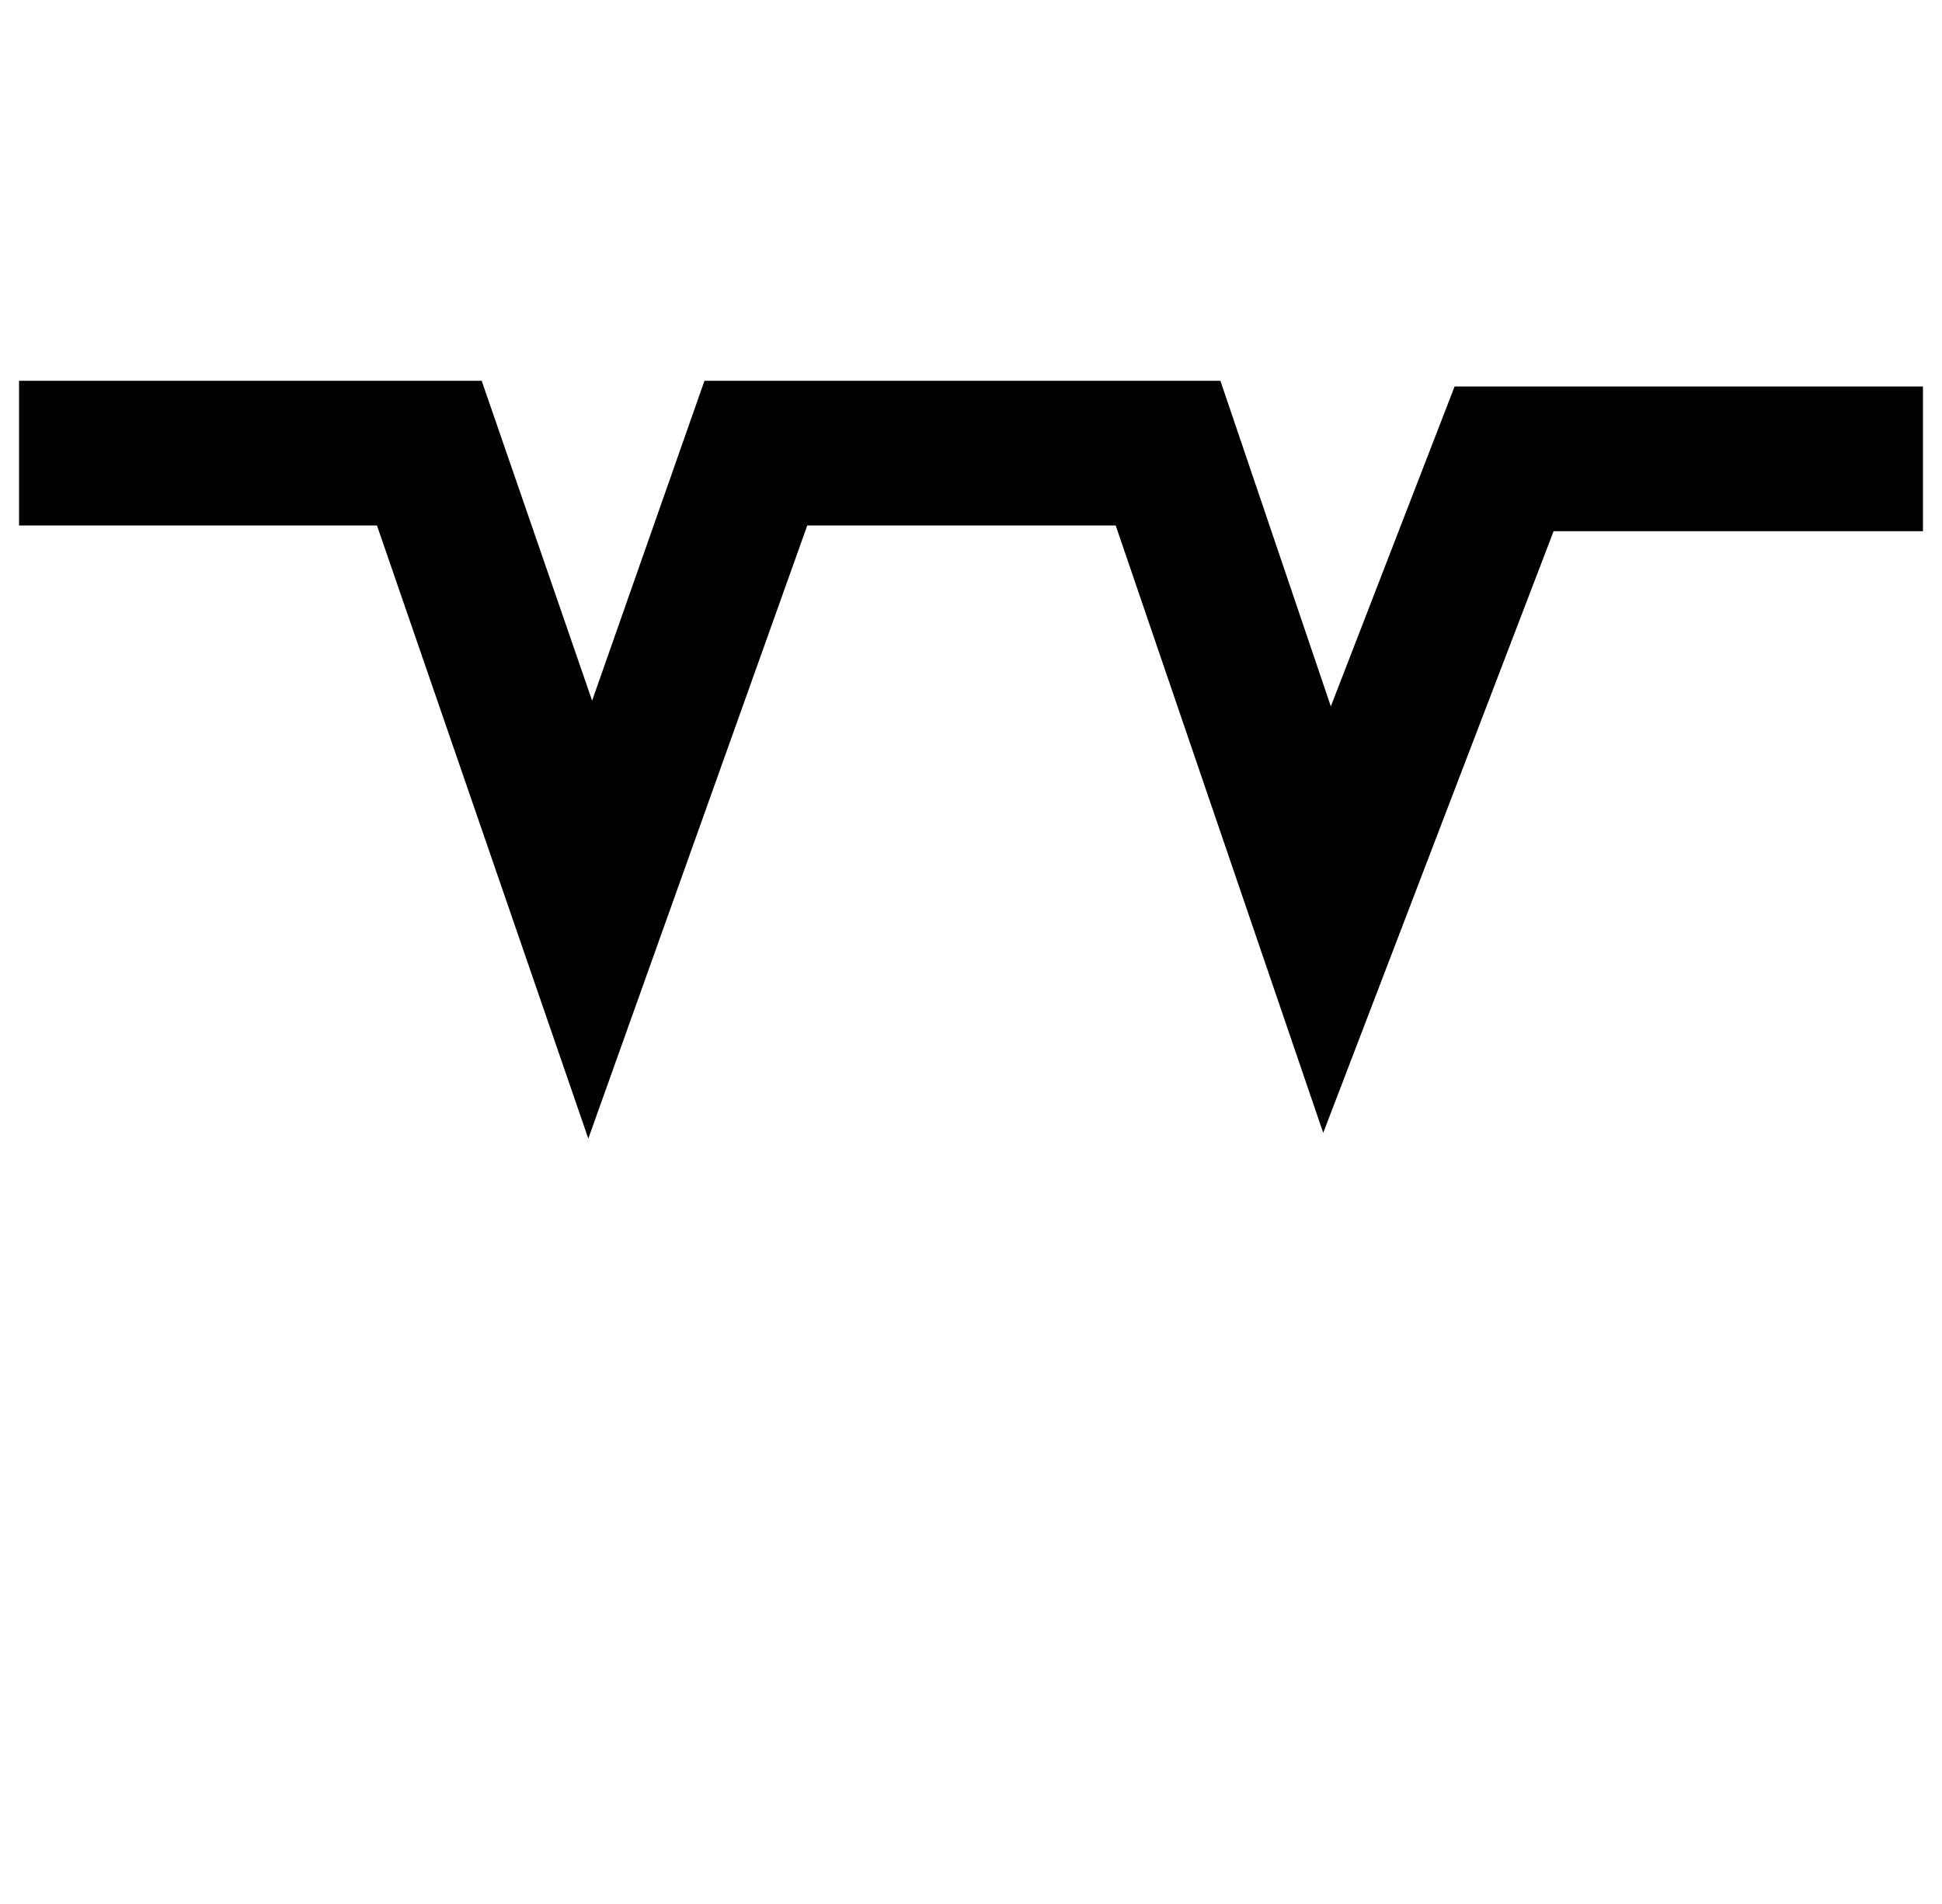
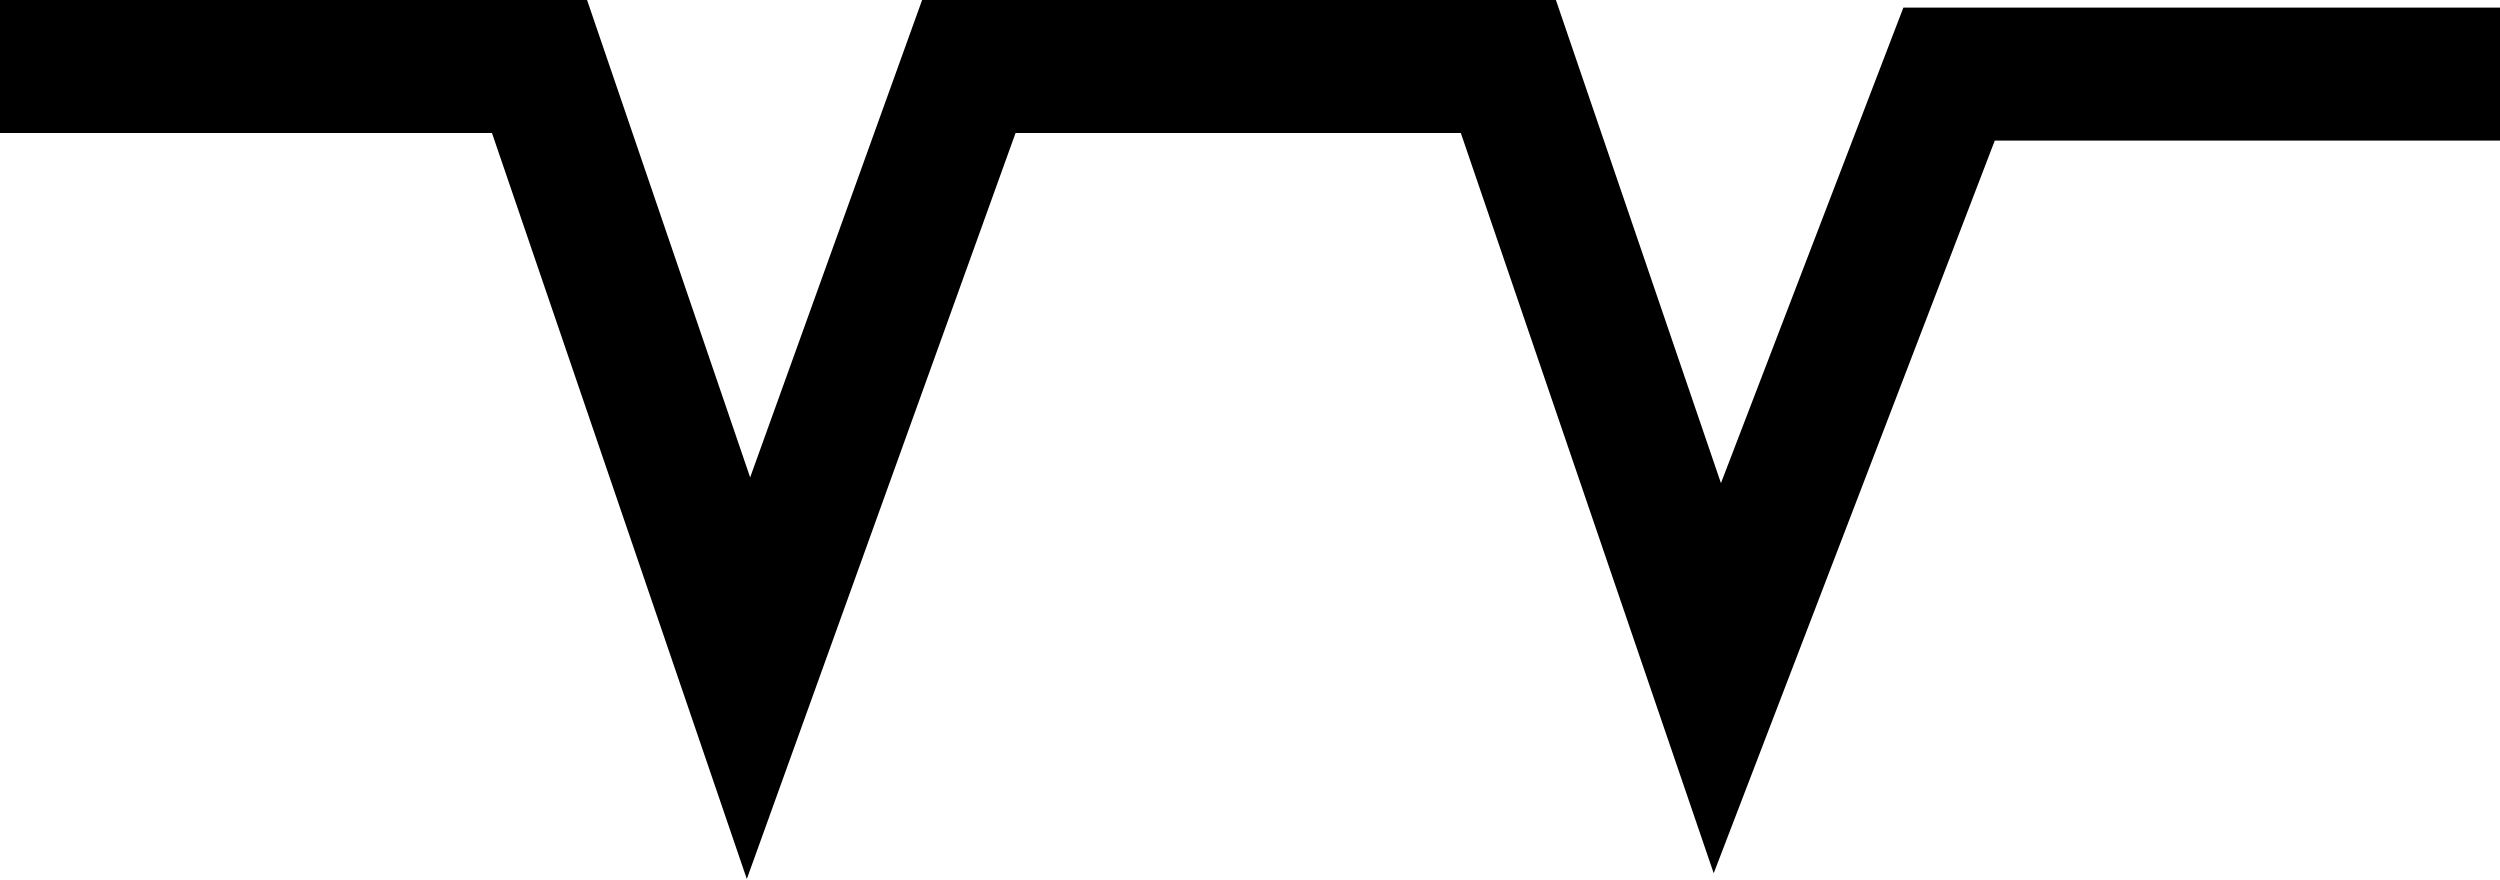
- <svg xmlns="http://www.w3.org/2000/svg" version="1.1" viewBox="-10 0 1020 1000">
-   <path fill="currentColor" d="M0 200h243l58 168l59 -168h271l58 171l65 -168h246v76h-194l-121 316l-109 -319h-162l-115 322l-111 -322h-188v-76z" />
+ <svg xmlns="http://www.w3.org/2000/svg" width="6.58mm" height="2.314mm" version="1.1" viewBox="0 0 6.58 2.314" id="svg842">
+   <defs id="defs846" />
+   <g transform="translate(-63.348,-107.7357)" id="g840">
+     <polyline class="fil2 str1" transform="matrix(0.01,0,0,0.01,-22.172,-6.8093)" points="8552 11472 8694 11472 8749 11633 8807 11472 8949 11472 9004 11633 9065 11474 9210 11474" clip-rule="evenodd" fill="none" image-rendering="optimizeQuality" shape-rendering="geometricPrecision" stroke="#000000" stroke-width="50" id="polyline838" style="stroke-width:35;stroke-miterlimit:4;stroke-dasharray:none" />
+   </g>
</svg>
